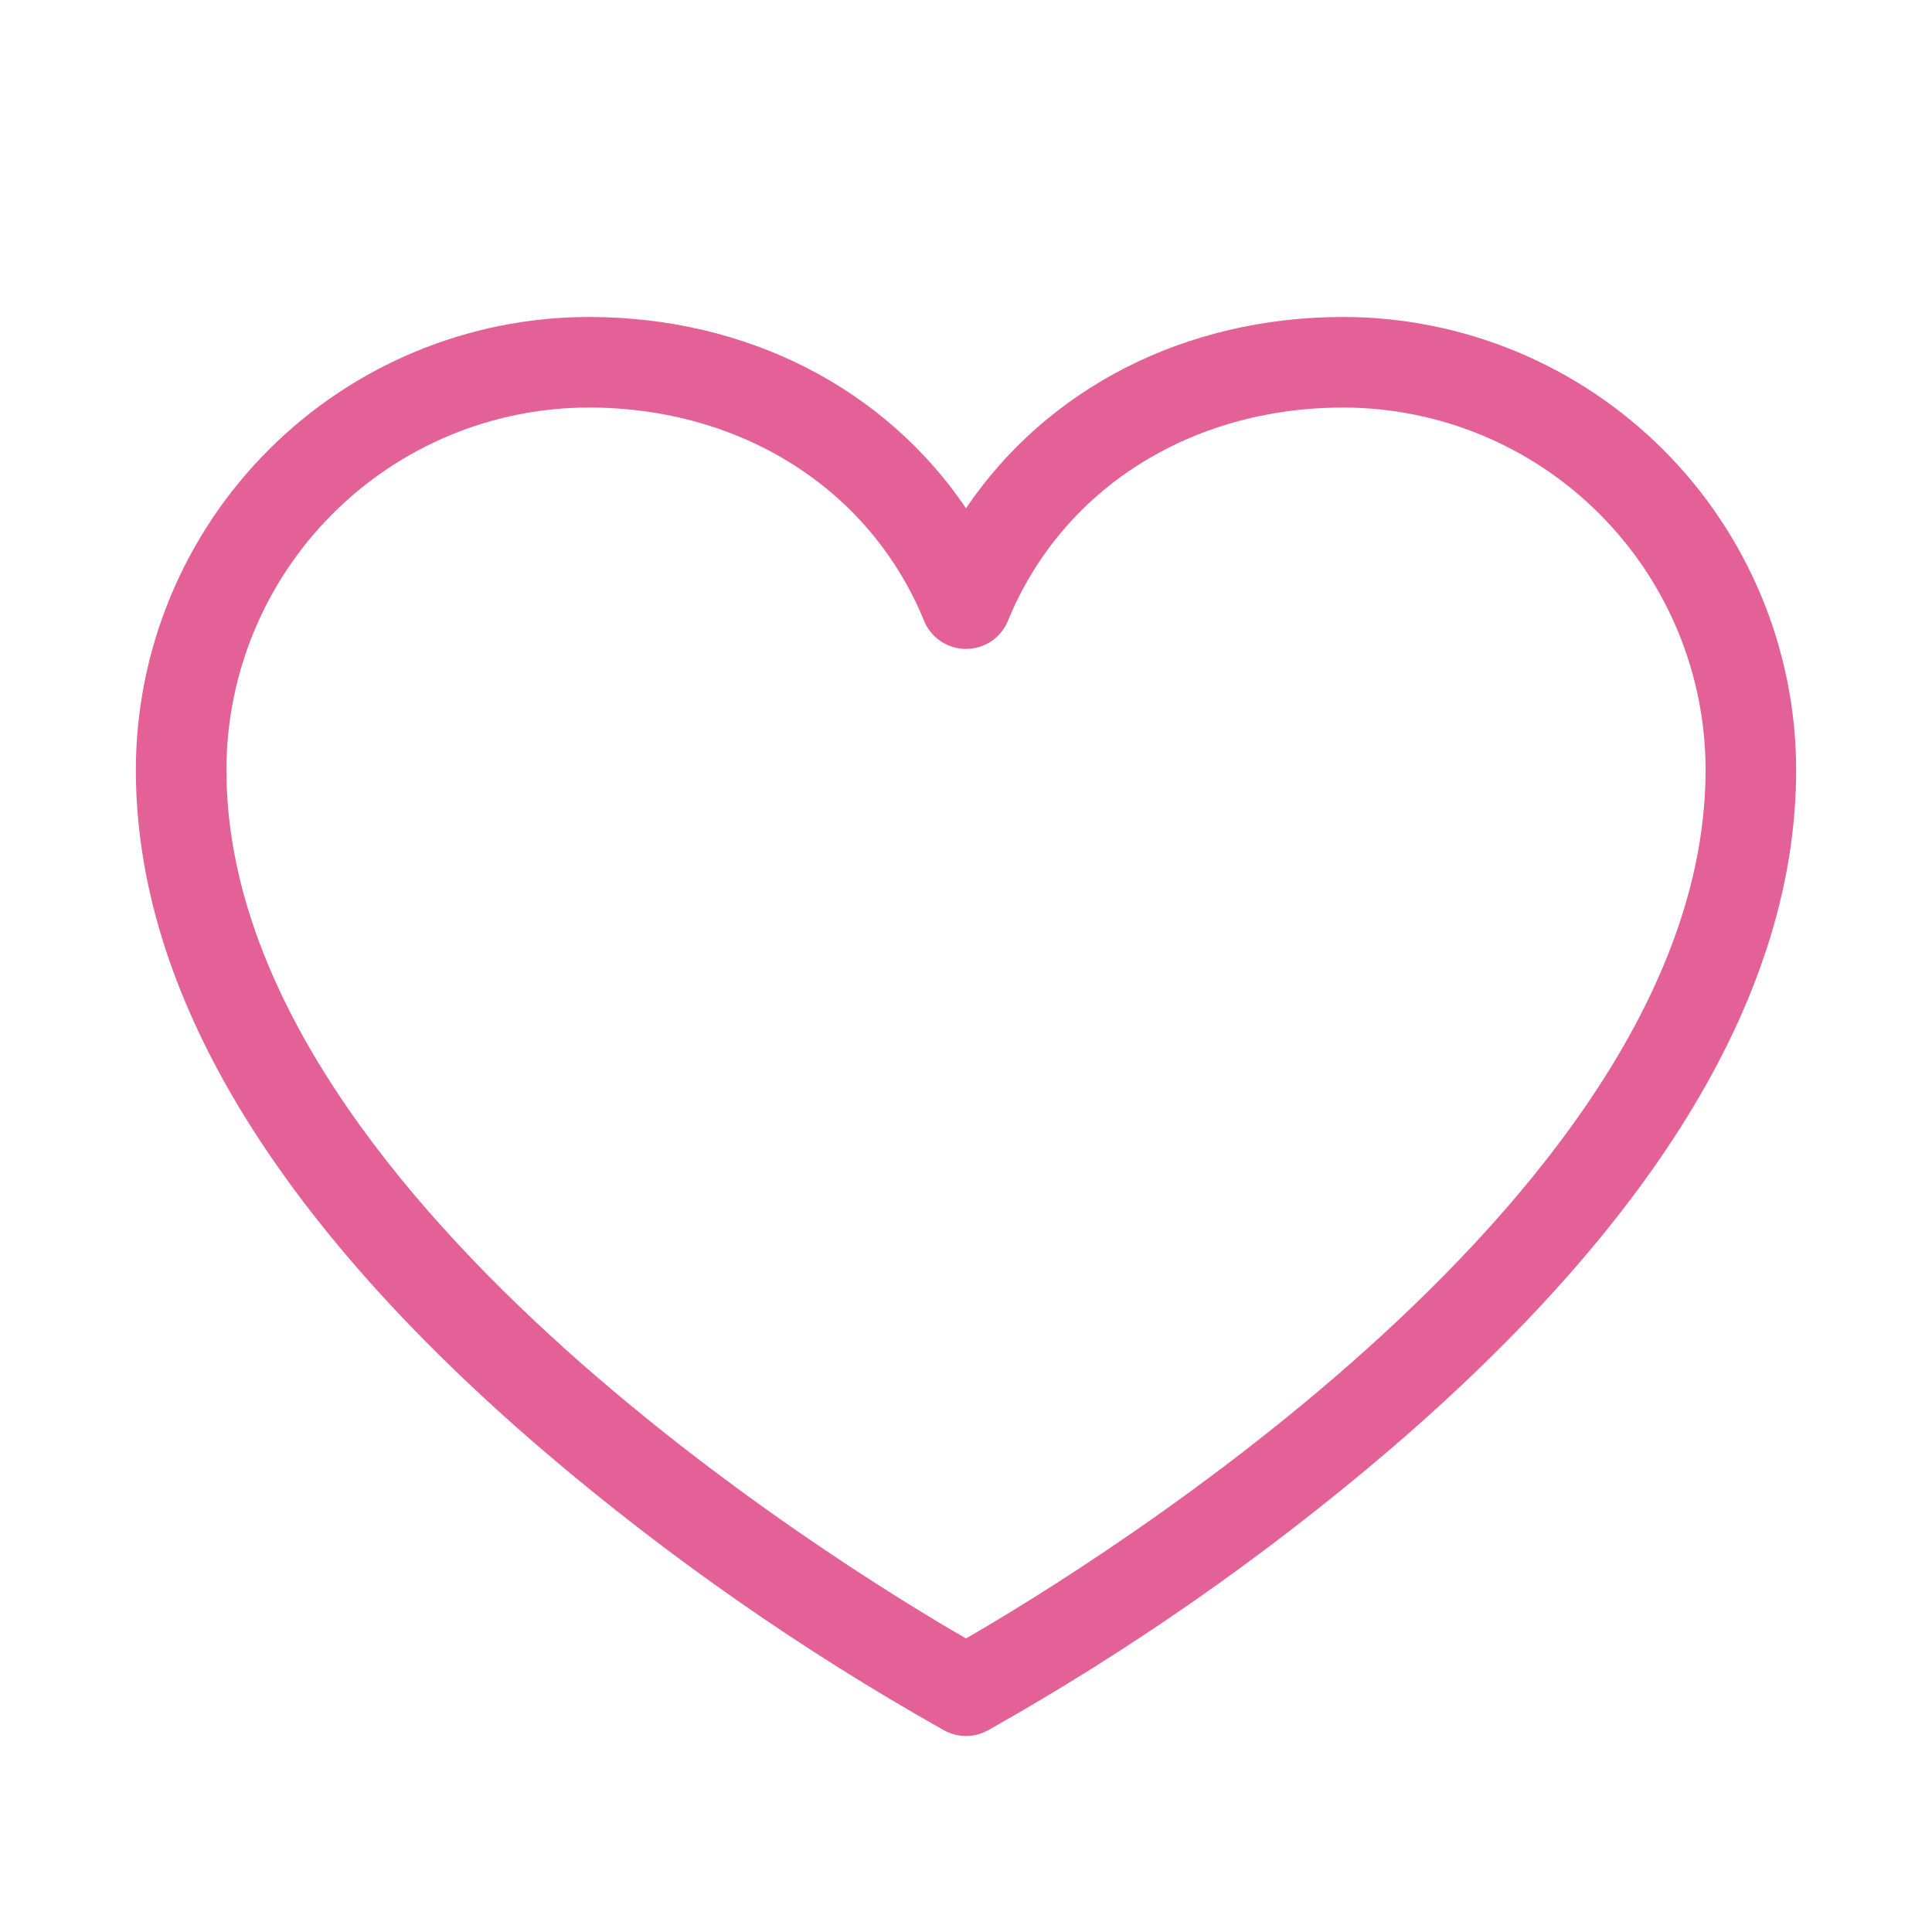
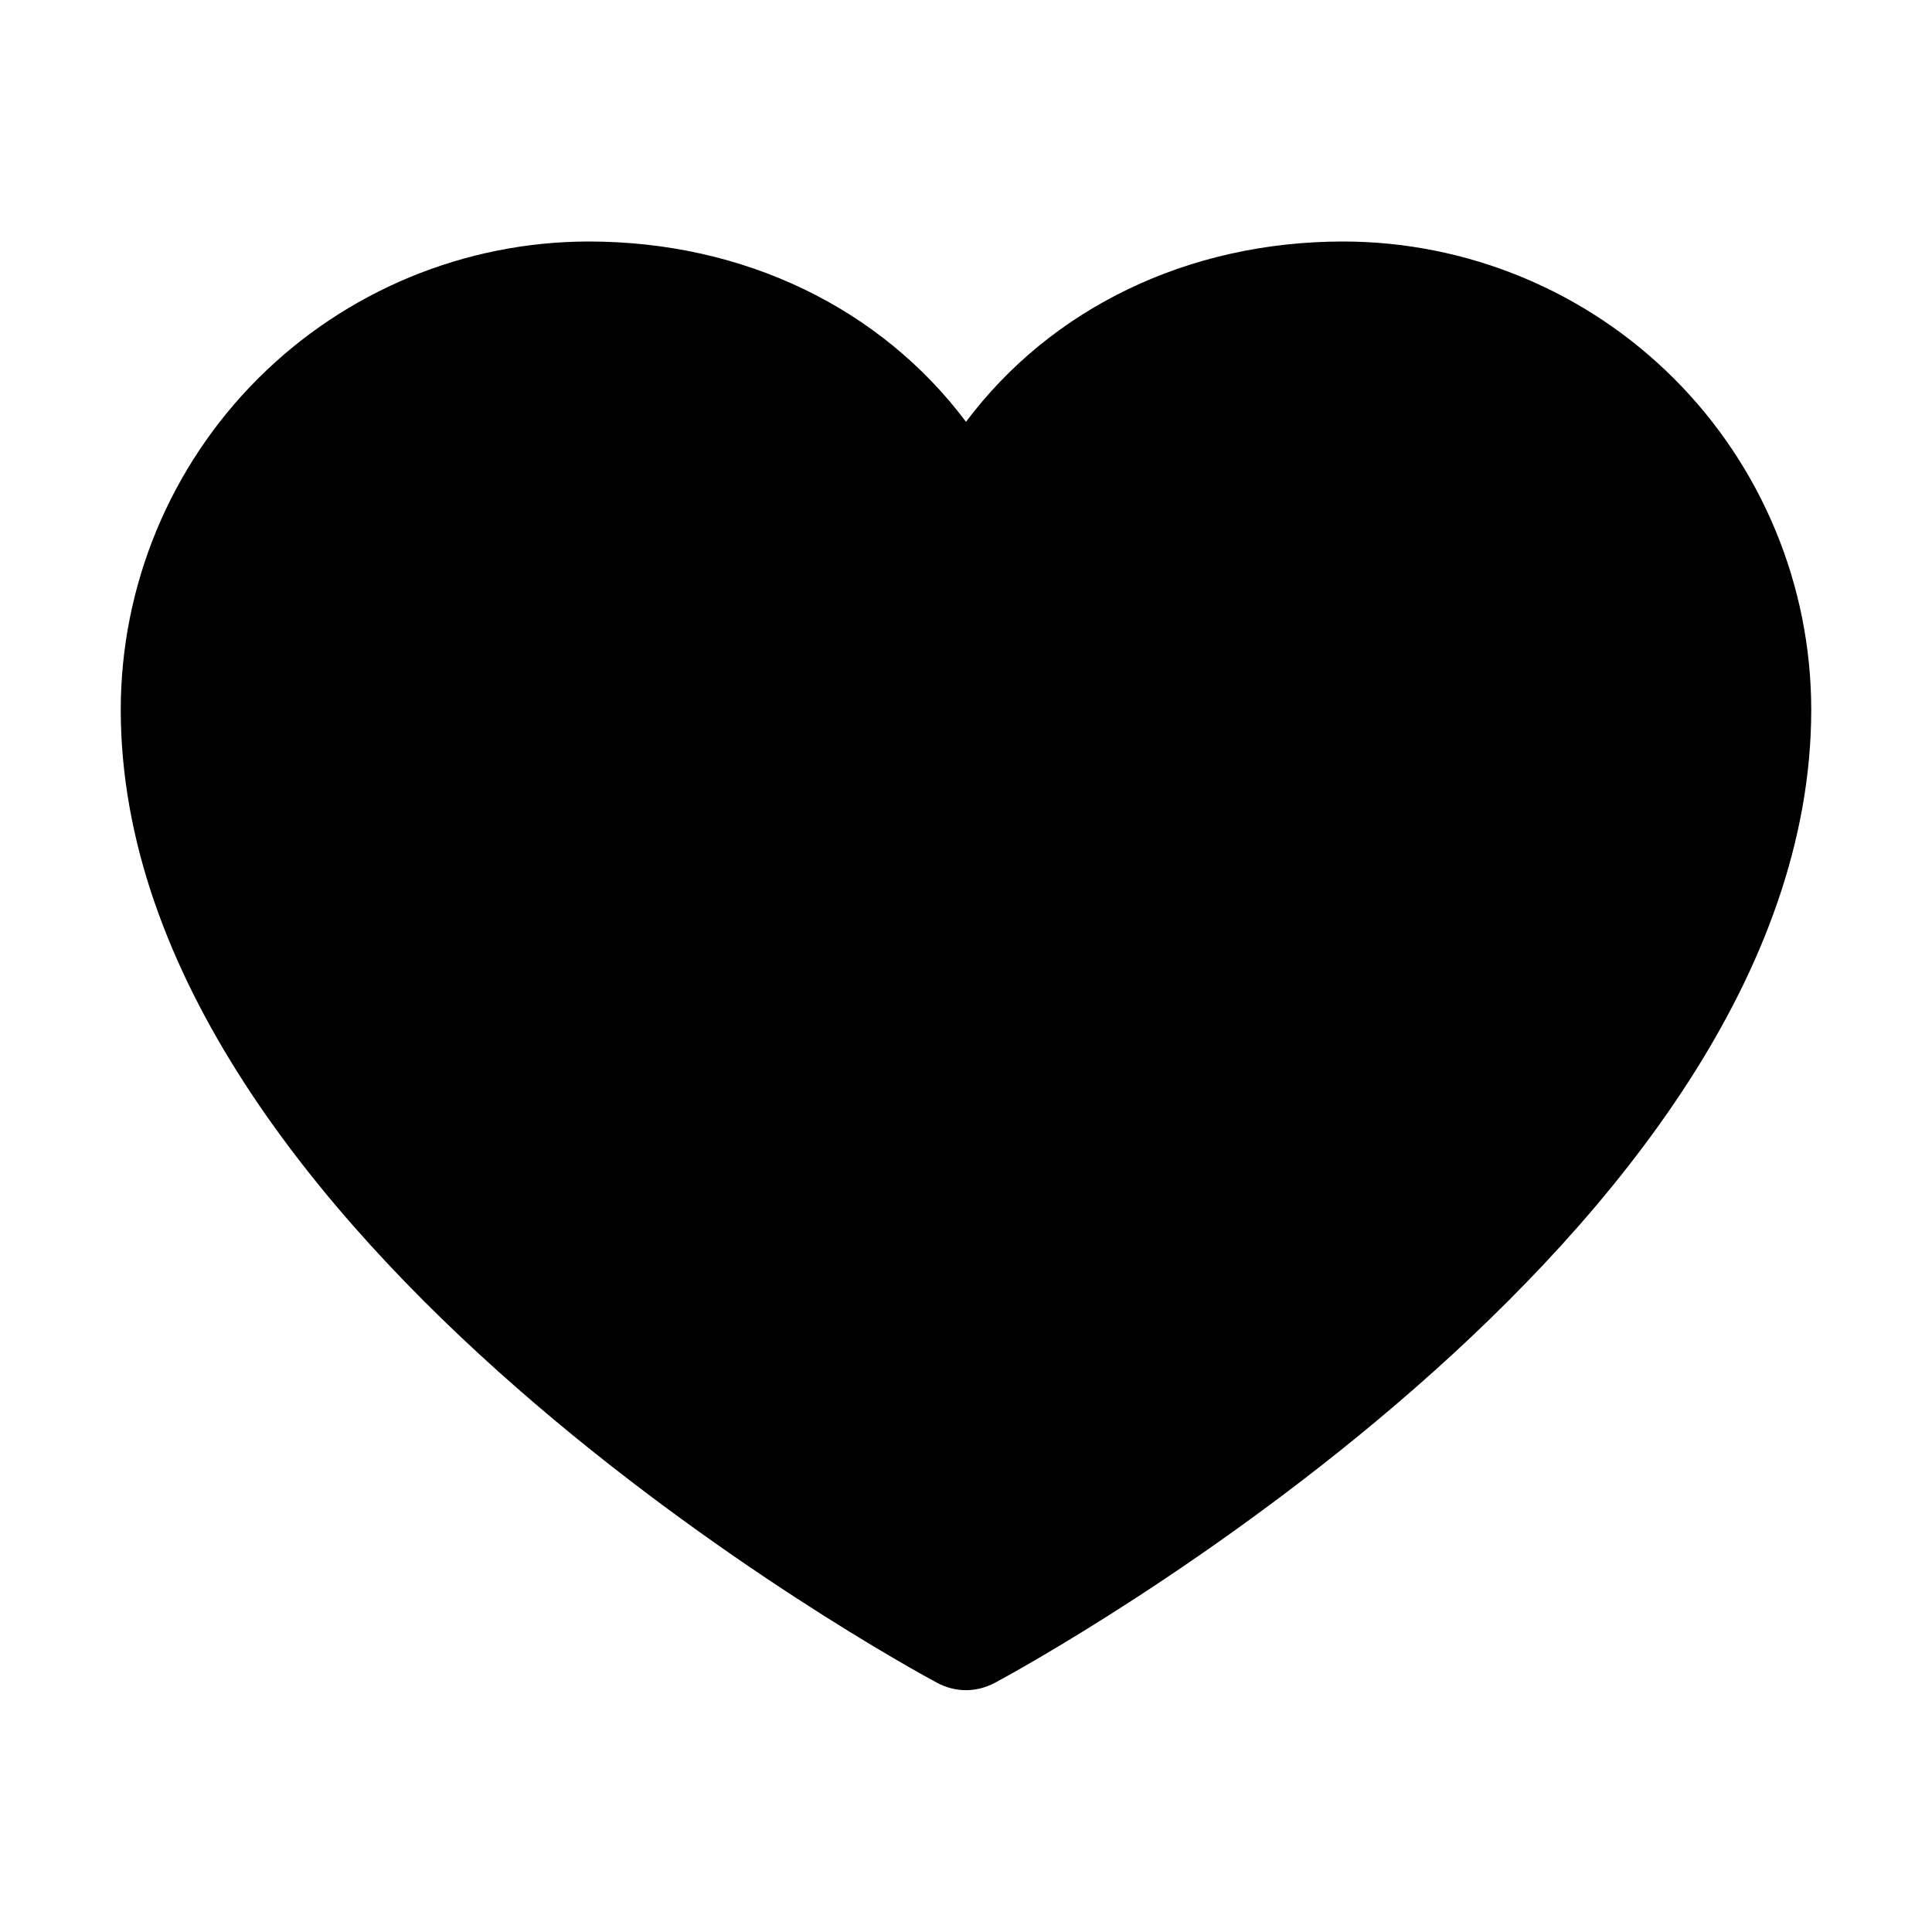
- <svg xmlns="http://www.w3.org/2000/svg" width="16" height="16" viewBox="0 0 16 16" fill="none">
-   <path d="M11.125 2.625C9.812 2.625 8.671 3.217 8 4.209C7.329 3.217 6.188 2.625 4.875 2.625C3.881 2.626 2.928 3.022 2.225 3.725C1.522 4.428 1.126 5.381 1.125 6.375C1.125 8.2 2.263 10.099 4.506 12.019C5.534 12.896 6.645 13.67 7.822 14.332C7.877 14.361 7.938 14.377 8 14.377C8.062 14.377 8.123 14.361 8.178 14.332C9.355 13.67 10.466 12.896 11.494 12.019C13.738 10.099 14.875 8.2 14.875 6.375C14.874 5.381 14.478 4.428 13.775 3.725C13.072 3.022 12.119 2.626 11.125 2.625ZM8 13.569C6.974 12.977 1.875 9.857 1.875 6.375C1.876 5.58 2.192 4.817 2.755 4.255C3.317 3.692 4.08 3.376 4.875 3.375C6.143 3.375 7.207 4.052 7.653 5.142C7.681 5.211 7.729 5.269 7.791 5.311C7.853 5.352 7.926 5.374 8 5.374C8.074 5.374 8.147 5.352 8.209 5.311C8.271 5.269 8.319 5.211 8.347 5.142C8.793 4.052 9.857 3.375 11.125 3.375C11.92 3.376 12.683 3.692 13.245 4.255C13.808 4.817 14.124 5.58 14.125 6.375C14.125 9.857 9.026 12.977 8 13.569Z" fill="#E46198" />
+ <svg xmlns="http://www.w3.org/2000/svg" width="12" height="12" viewBox="0 0 12 12" fill="currentColor">
+   <path d="M11.25 4.406C11.25 7.688 6.385 10.343 6.178 10.453C6.123 10.482 6.062 10.498 6 10.498C5.938 10.498 5.877 10.482 5.822 10.453C5.615 10.343 0.75 7.688 0.75 4.406C0.751 3.636 1.057 2.897 1.602 2.352C2.147 1.807 2.886 1.501 3.656 1.5C4.624 1.5 5.472 1.916 6 2.62C6.528 1.916 7.376 1.5 8.344 1.5C9.114 1.501 9.853 1.807 10.398 2.352C10.943 2.897 11.249 3.636 11.25 4.406Z" fill="currentColor" />
</svg>
